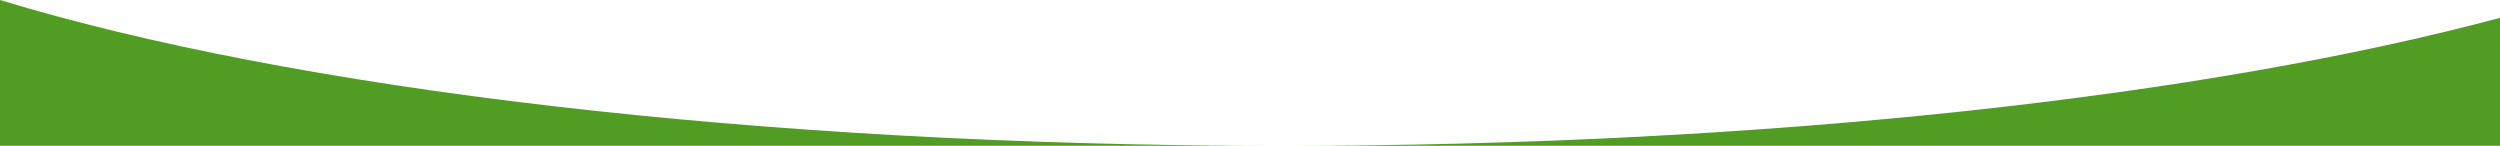
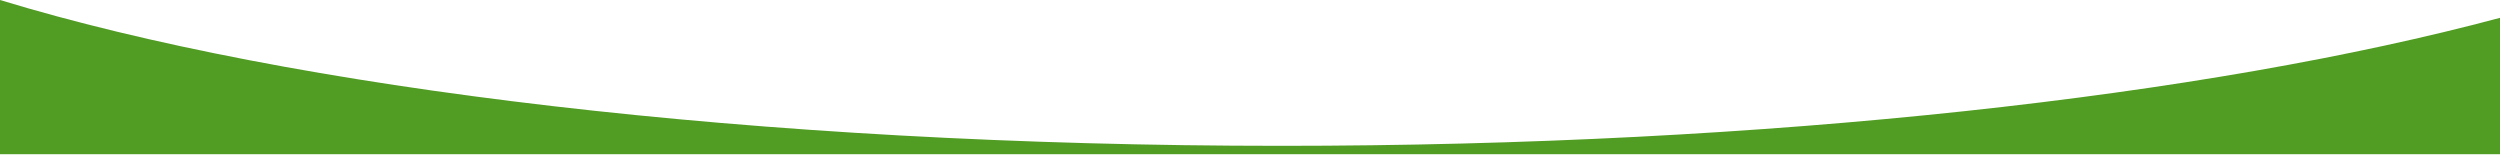
- <svg xmlns="http://www.w3.org/2000/svg" width="1200" height="70" viewBox="0 0 1200 70" preserveAspectRatio="none" fill="none">
-   <path d="M0 0C139.343 42.47 362.926 70 614.987 70H0V0ZM1200 70H614.987C849.687 70 1059.7 46.13 1200 8.558V70Z" fill="#519C23" />
+ <svg xmlns="http://www.w3.org/2000/svg" width="1200" height="74" viewBox="0 0 1200 74" preserveAspectRatio="none" fill="none">
+   <path d="M0 0C139.343 42.47 362.926 70 614.987 70V74H0V0ZM1200 74H614.987V70C849.687 70 1059.7 46.13 1200 8.558V74Z" fill="#519C23" />
</svg>
